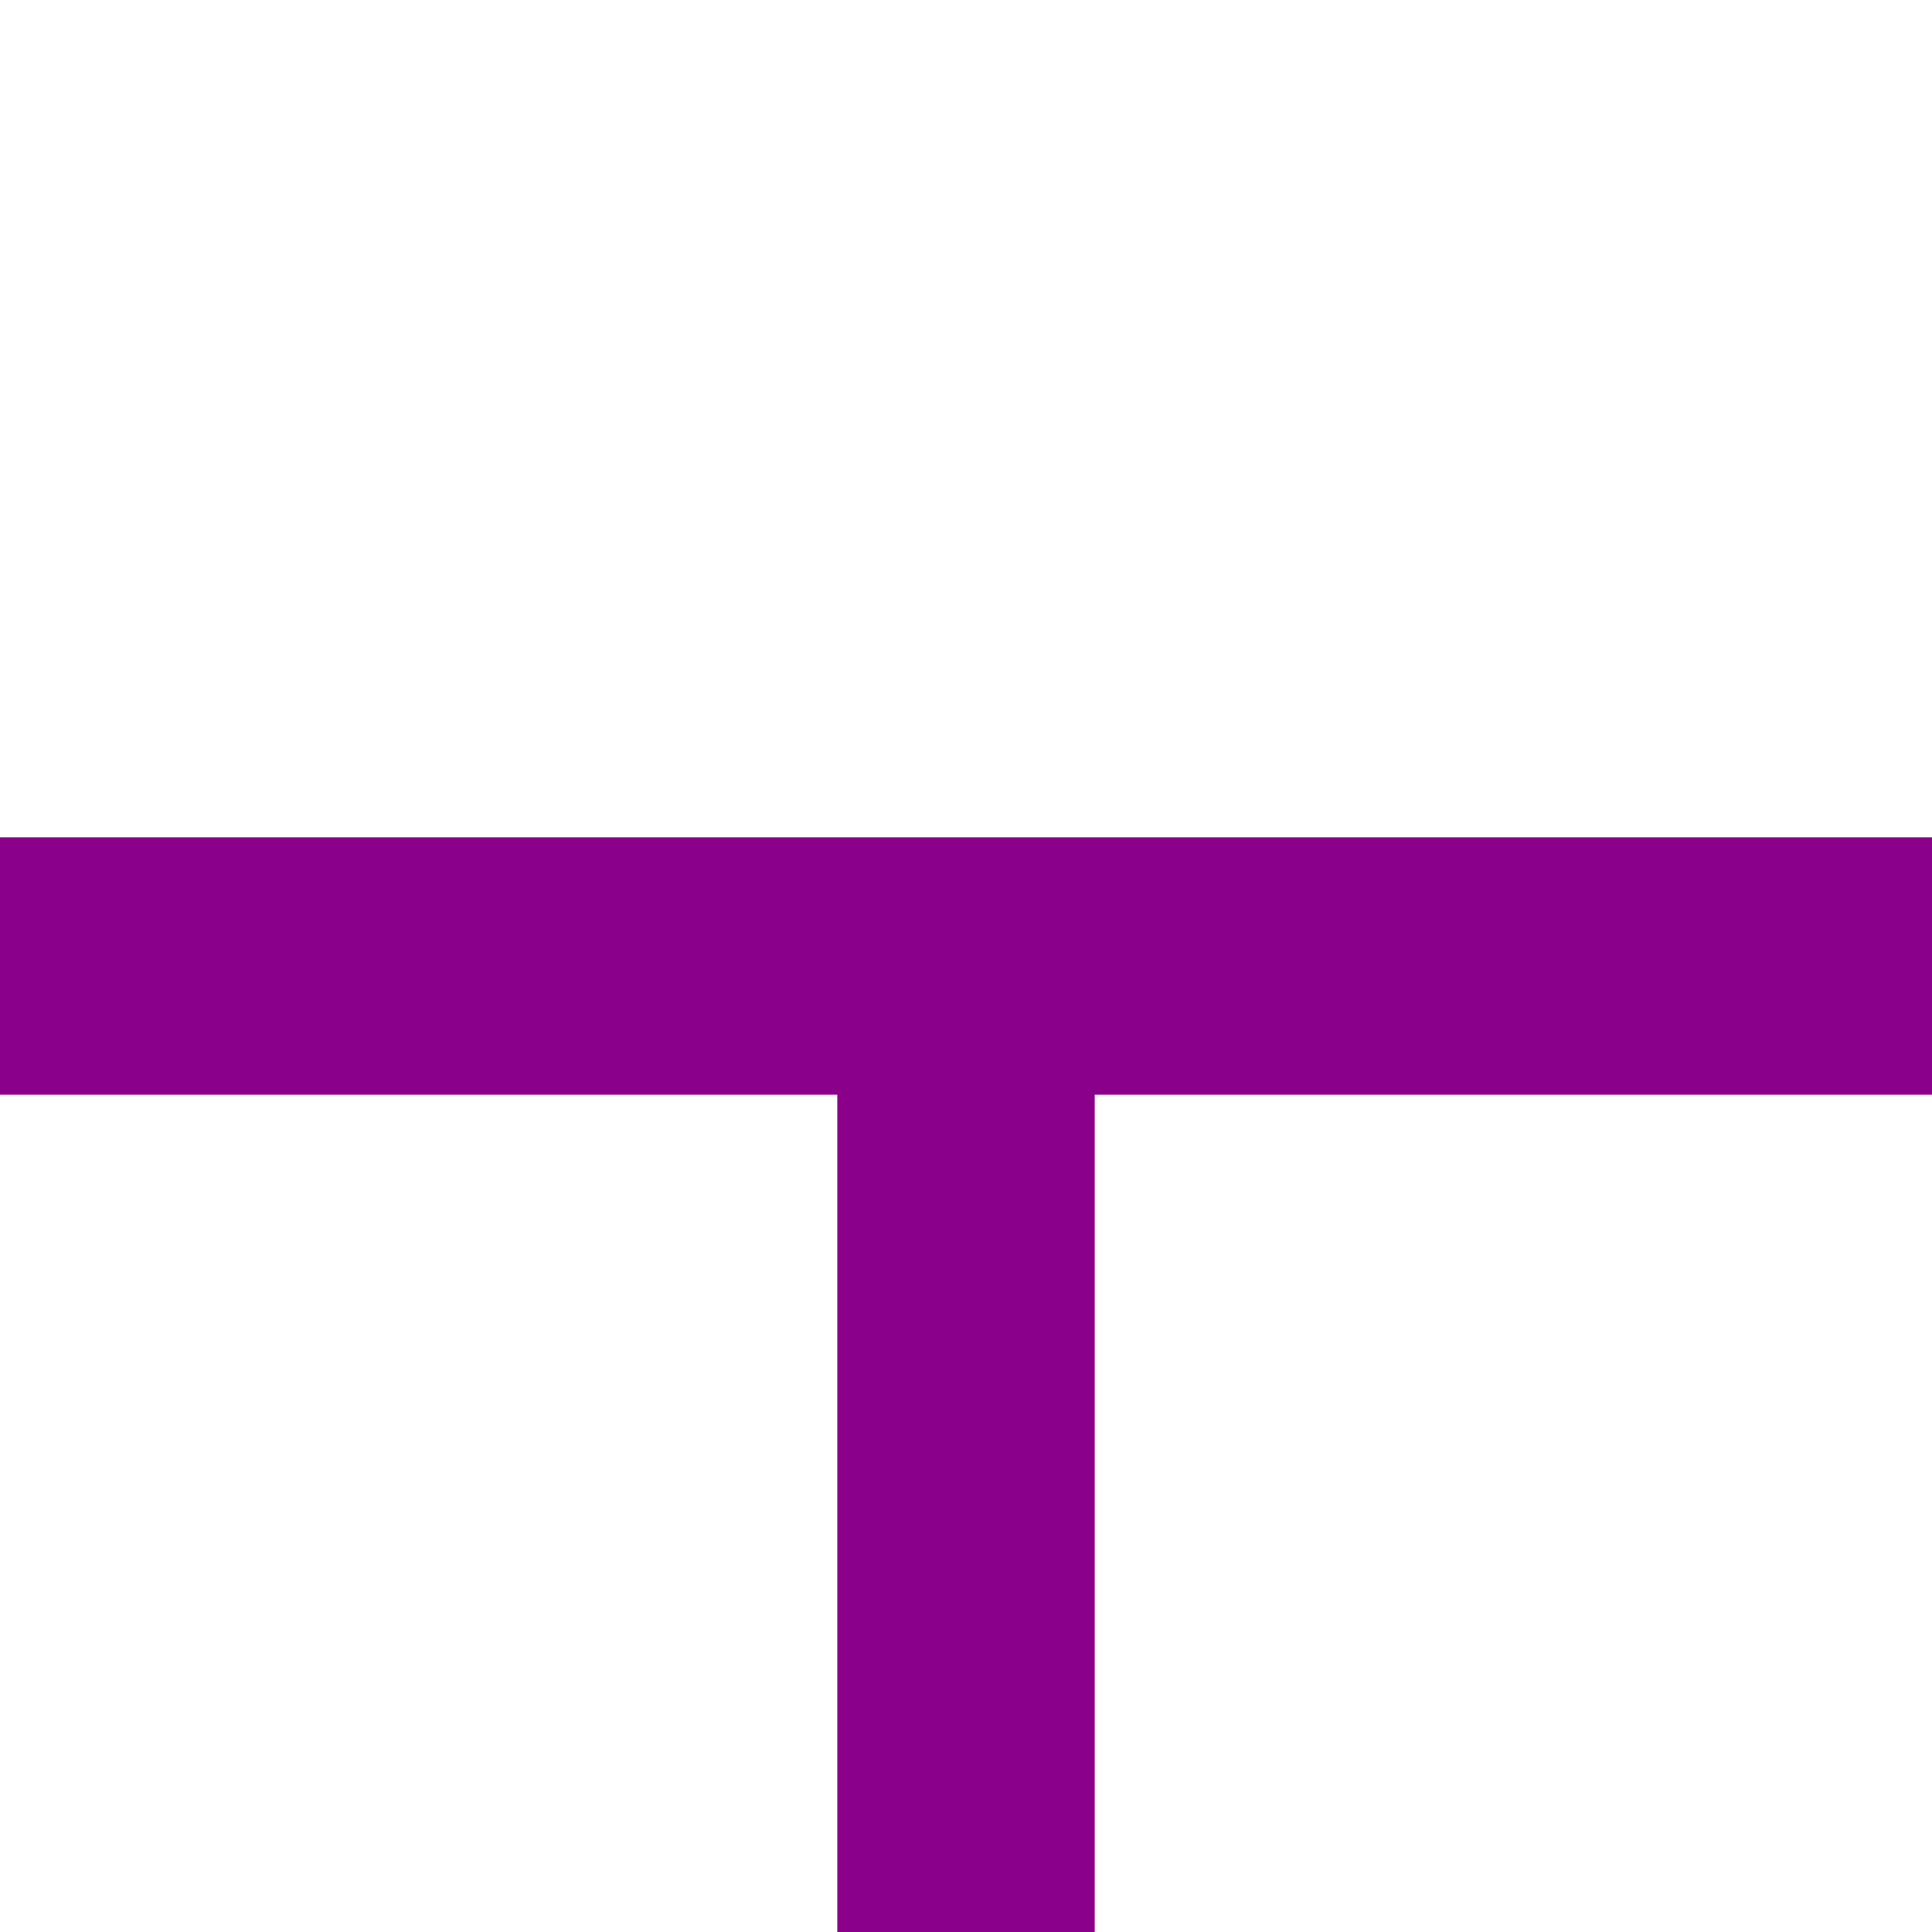
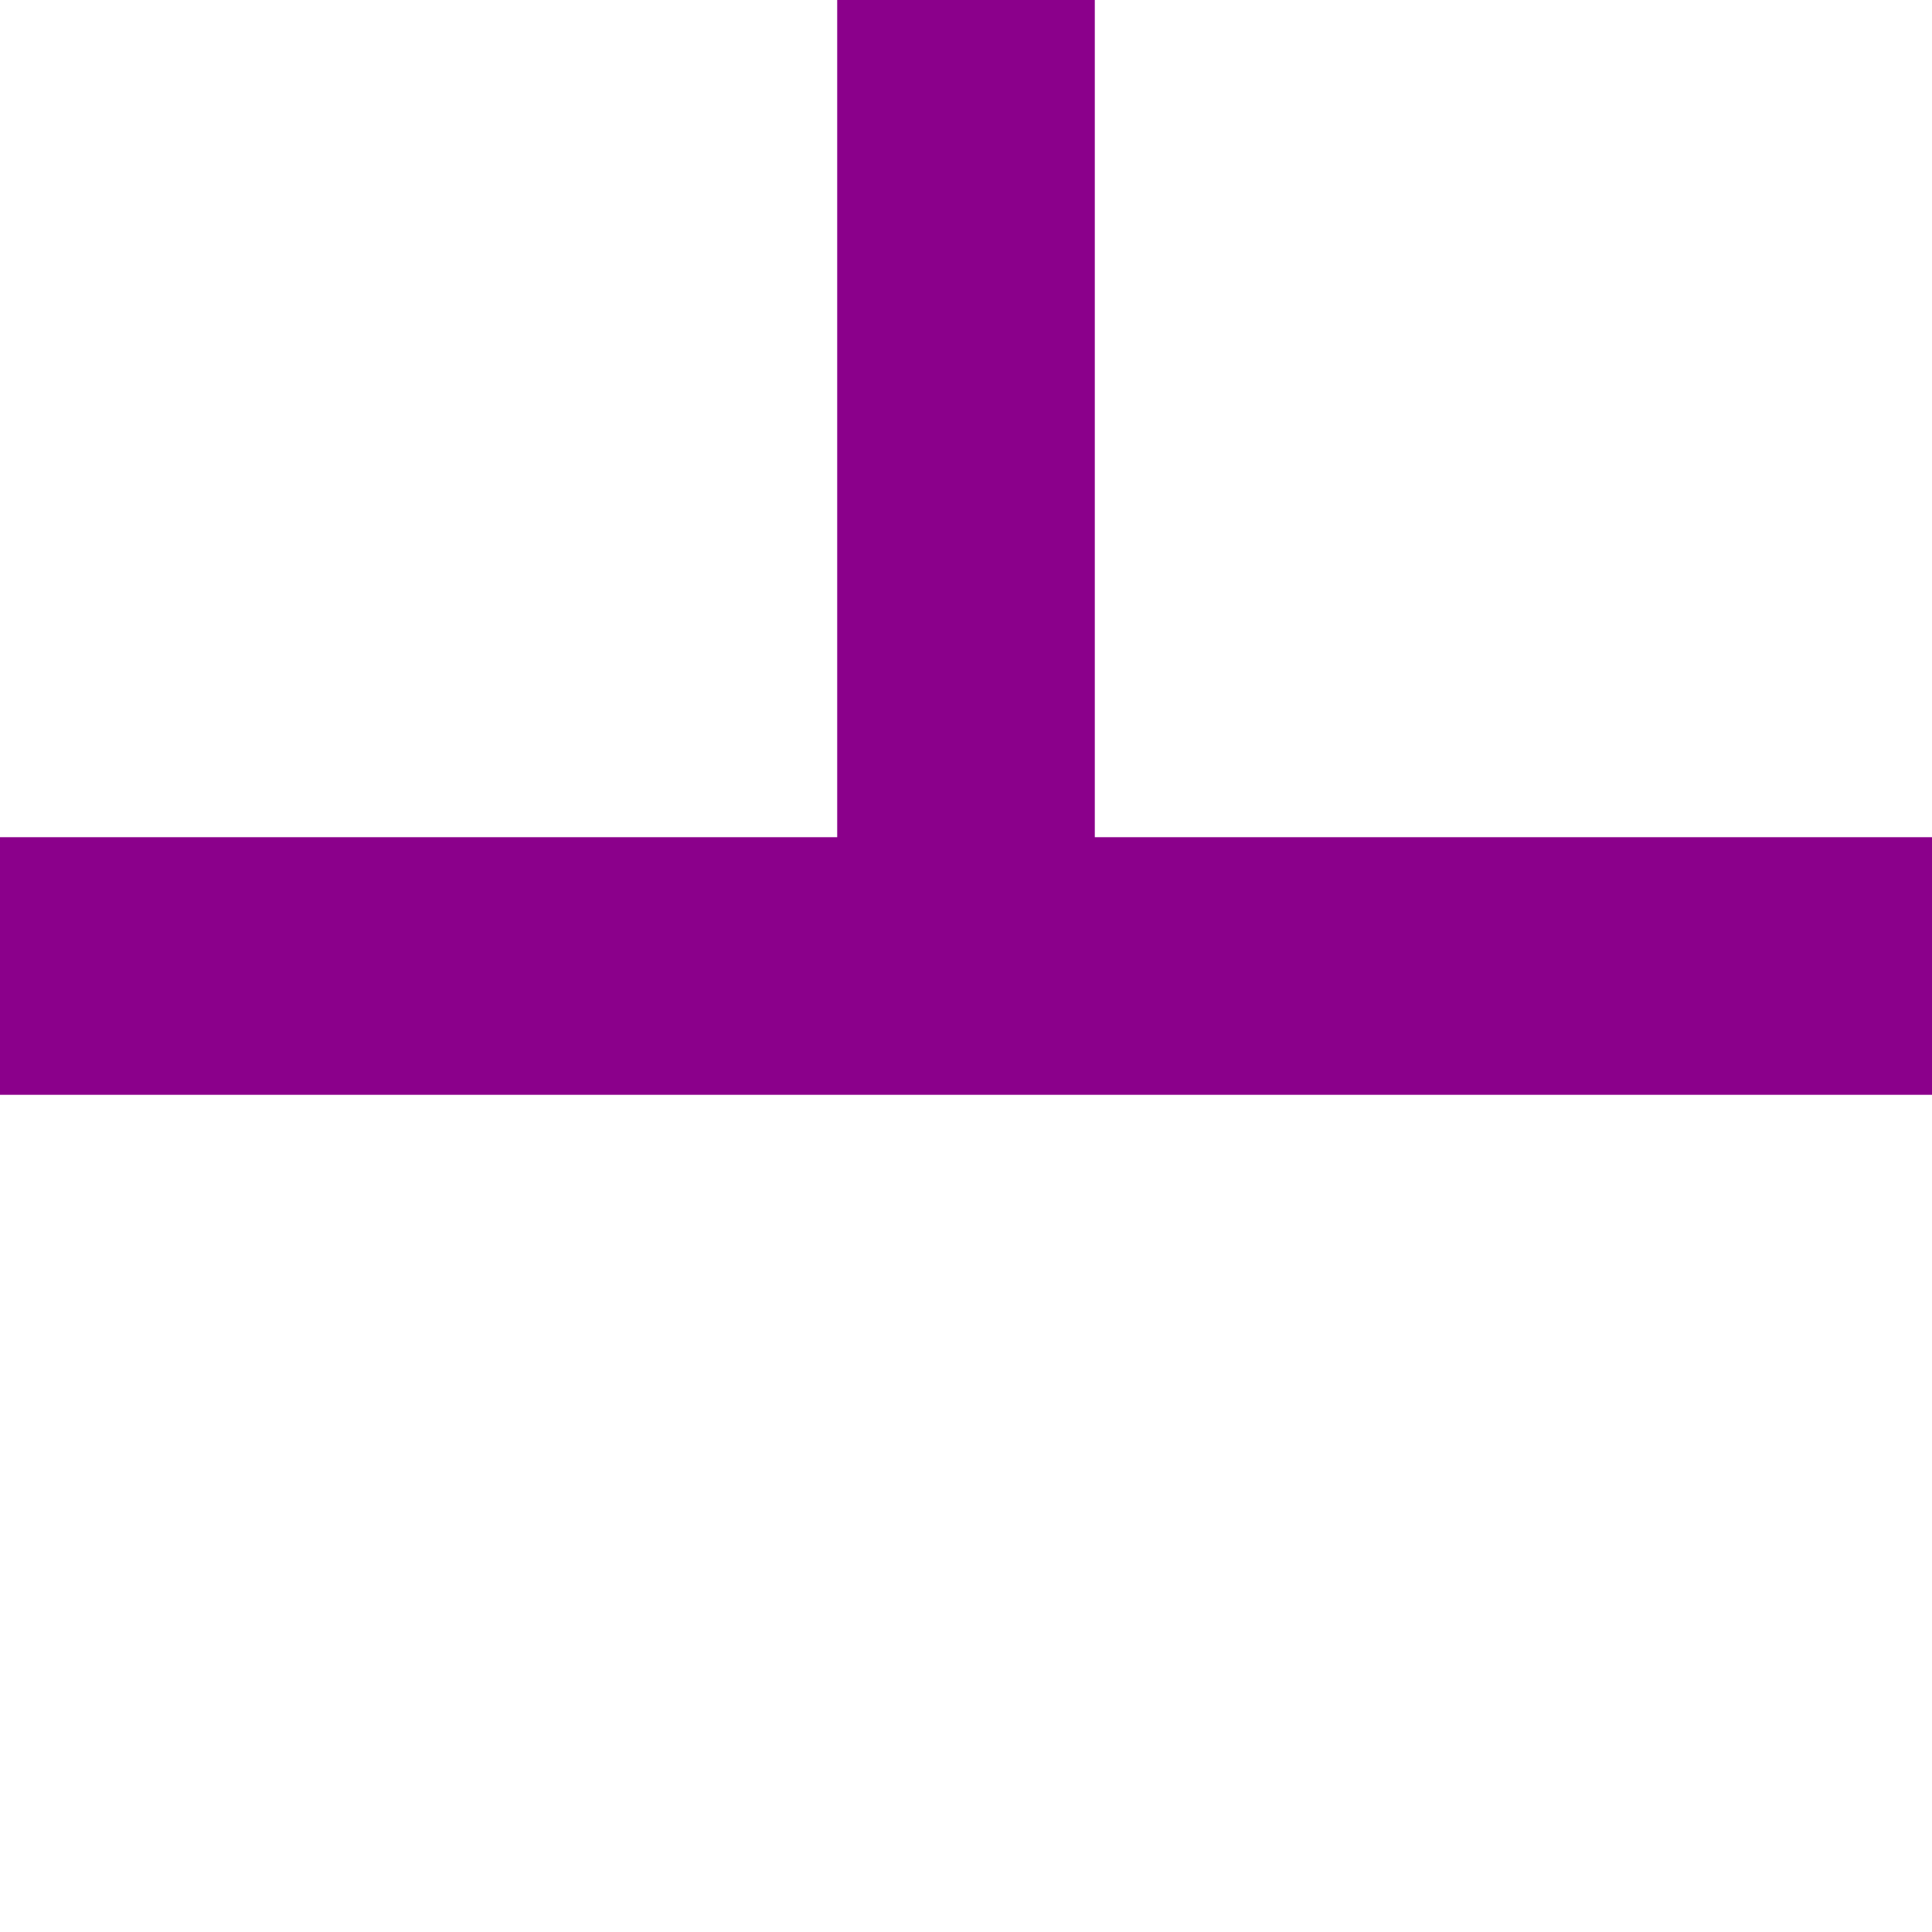
- <svg xmlns="http://www.w3.org/2000/svg" version="1.1" width="30" height="30" id="svg2">
-   <defs id="defs11" />
-   <symbol id="restricted_line" width="30" height="30">
-     <path d="M 15,0 L 15,30 M 17,15 L 30,15" style="fill:none;stroke:#c480ff;stroke-width:4" id="path5" />
-   </symbol>
+ <svg xmlns="http://www.w3.org/2000/svg" version="1.1" id="svg2" x="0px" y="0px" width="30px" height="30px" viewBox="0 0 30 30" style="enable-background:new 0 0 30 30;" xml:space="preserve">
+   <style type="text/css">
+ 	.st0{fill:#8B008B;}
+ </style>
  <g id="use7" transform="matrix(0,1,-1,0,30,0)">
-     <path style="font-size:medium;font-style:normal;font-variant:normal;font-weight:normal;font-stretch:normal;text-indent:0;text-align:start;text-decoration:none;line-height:normal;letter-spacing:normal;word-spacing:normal;text-transform:none;direction:ltr;block-progression:tb;writing-mode:lr-tb;text-anchor:start;baseline-shift:baseline;color:#000000;fill:#8b008b;fill-opacity:1;stroke:none;stroke-width:4;marker:none;visibility:visible;display:inline;overflow:visible;enable-background:accumulate;font-family:Sans;-inkscape-font-specification:Sans" d="m 13,0 0,30 4,0 0,-13 13,0 0,-4 -13,0 0,-13 -4,0 z" id="path3044" />
+     <path id="path3044" class="st0" d="M17,30l0-30l-4,0l0,13L0,13l0,4h13l0,13H17z" />
  </g>
</svg>
